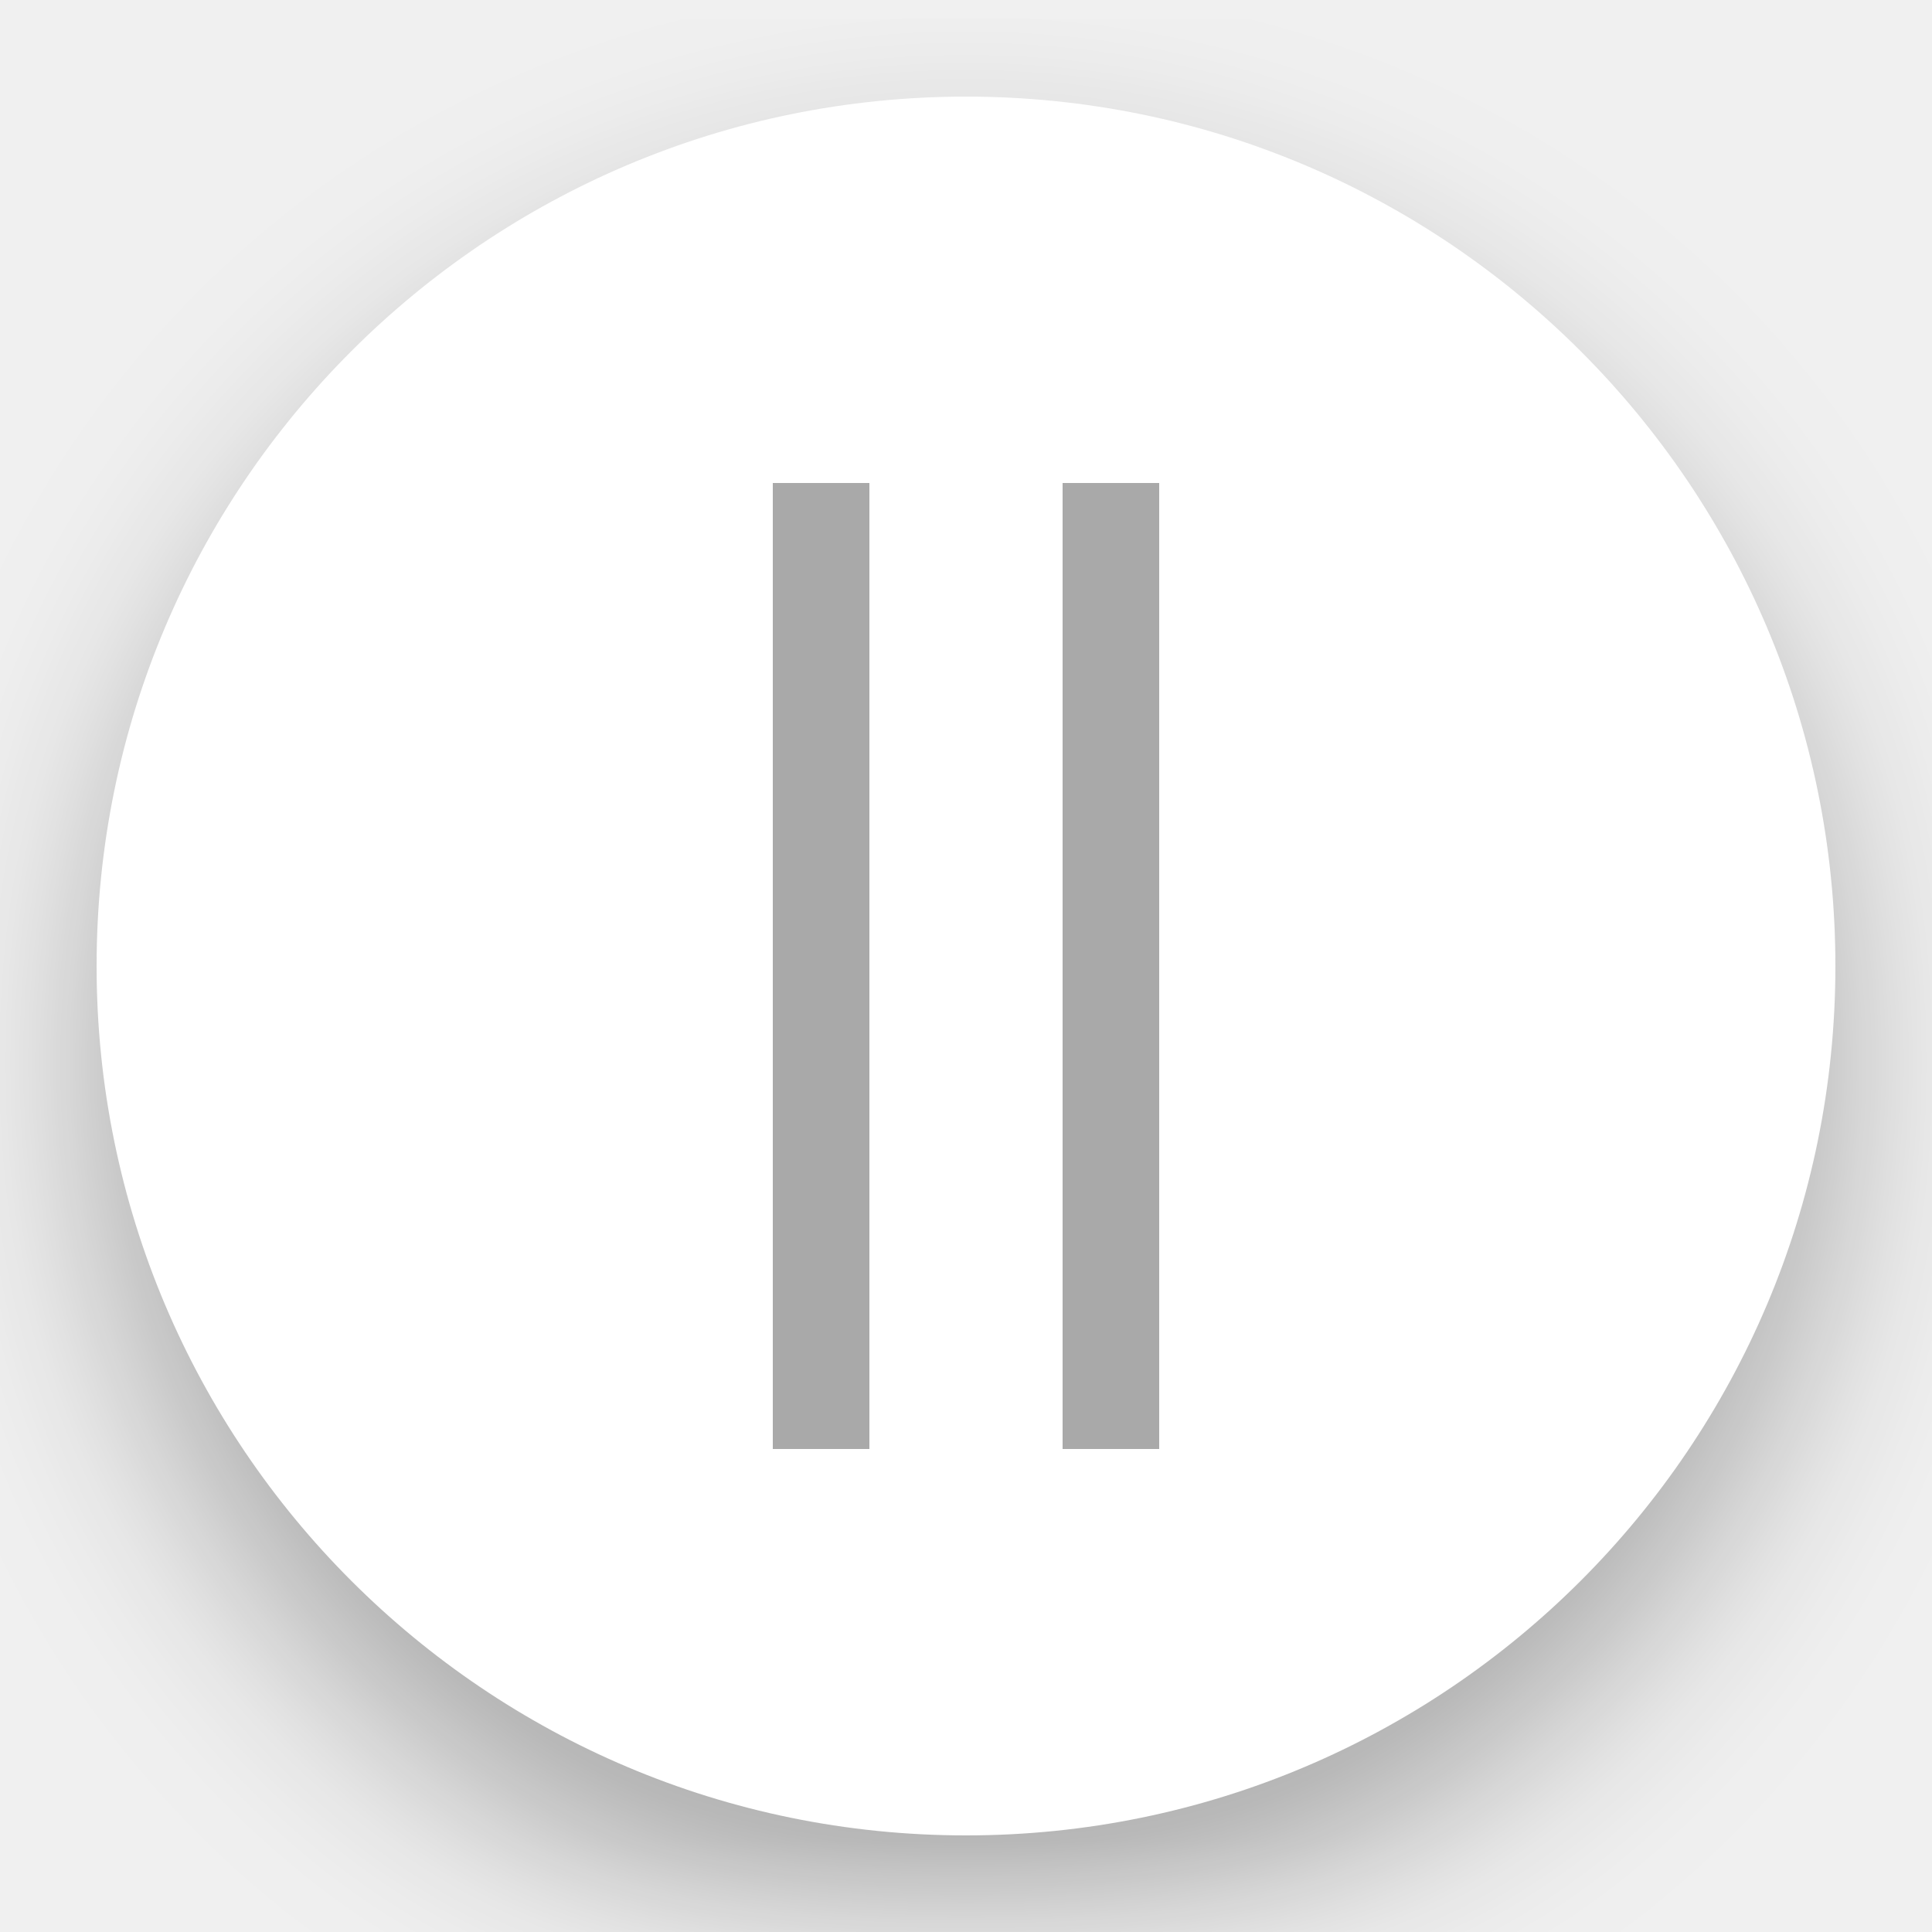
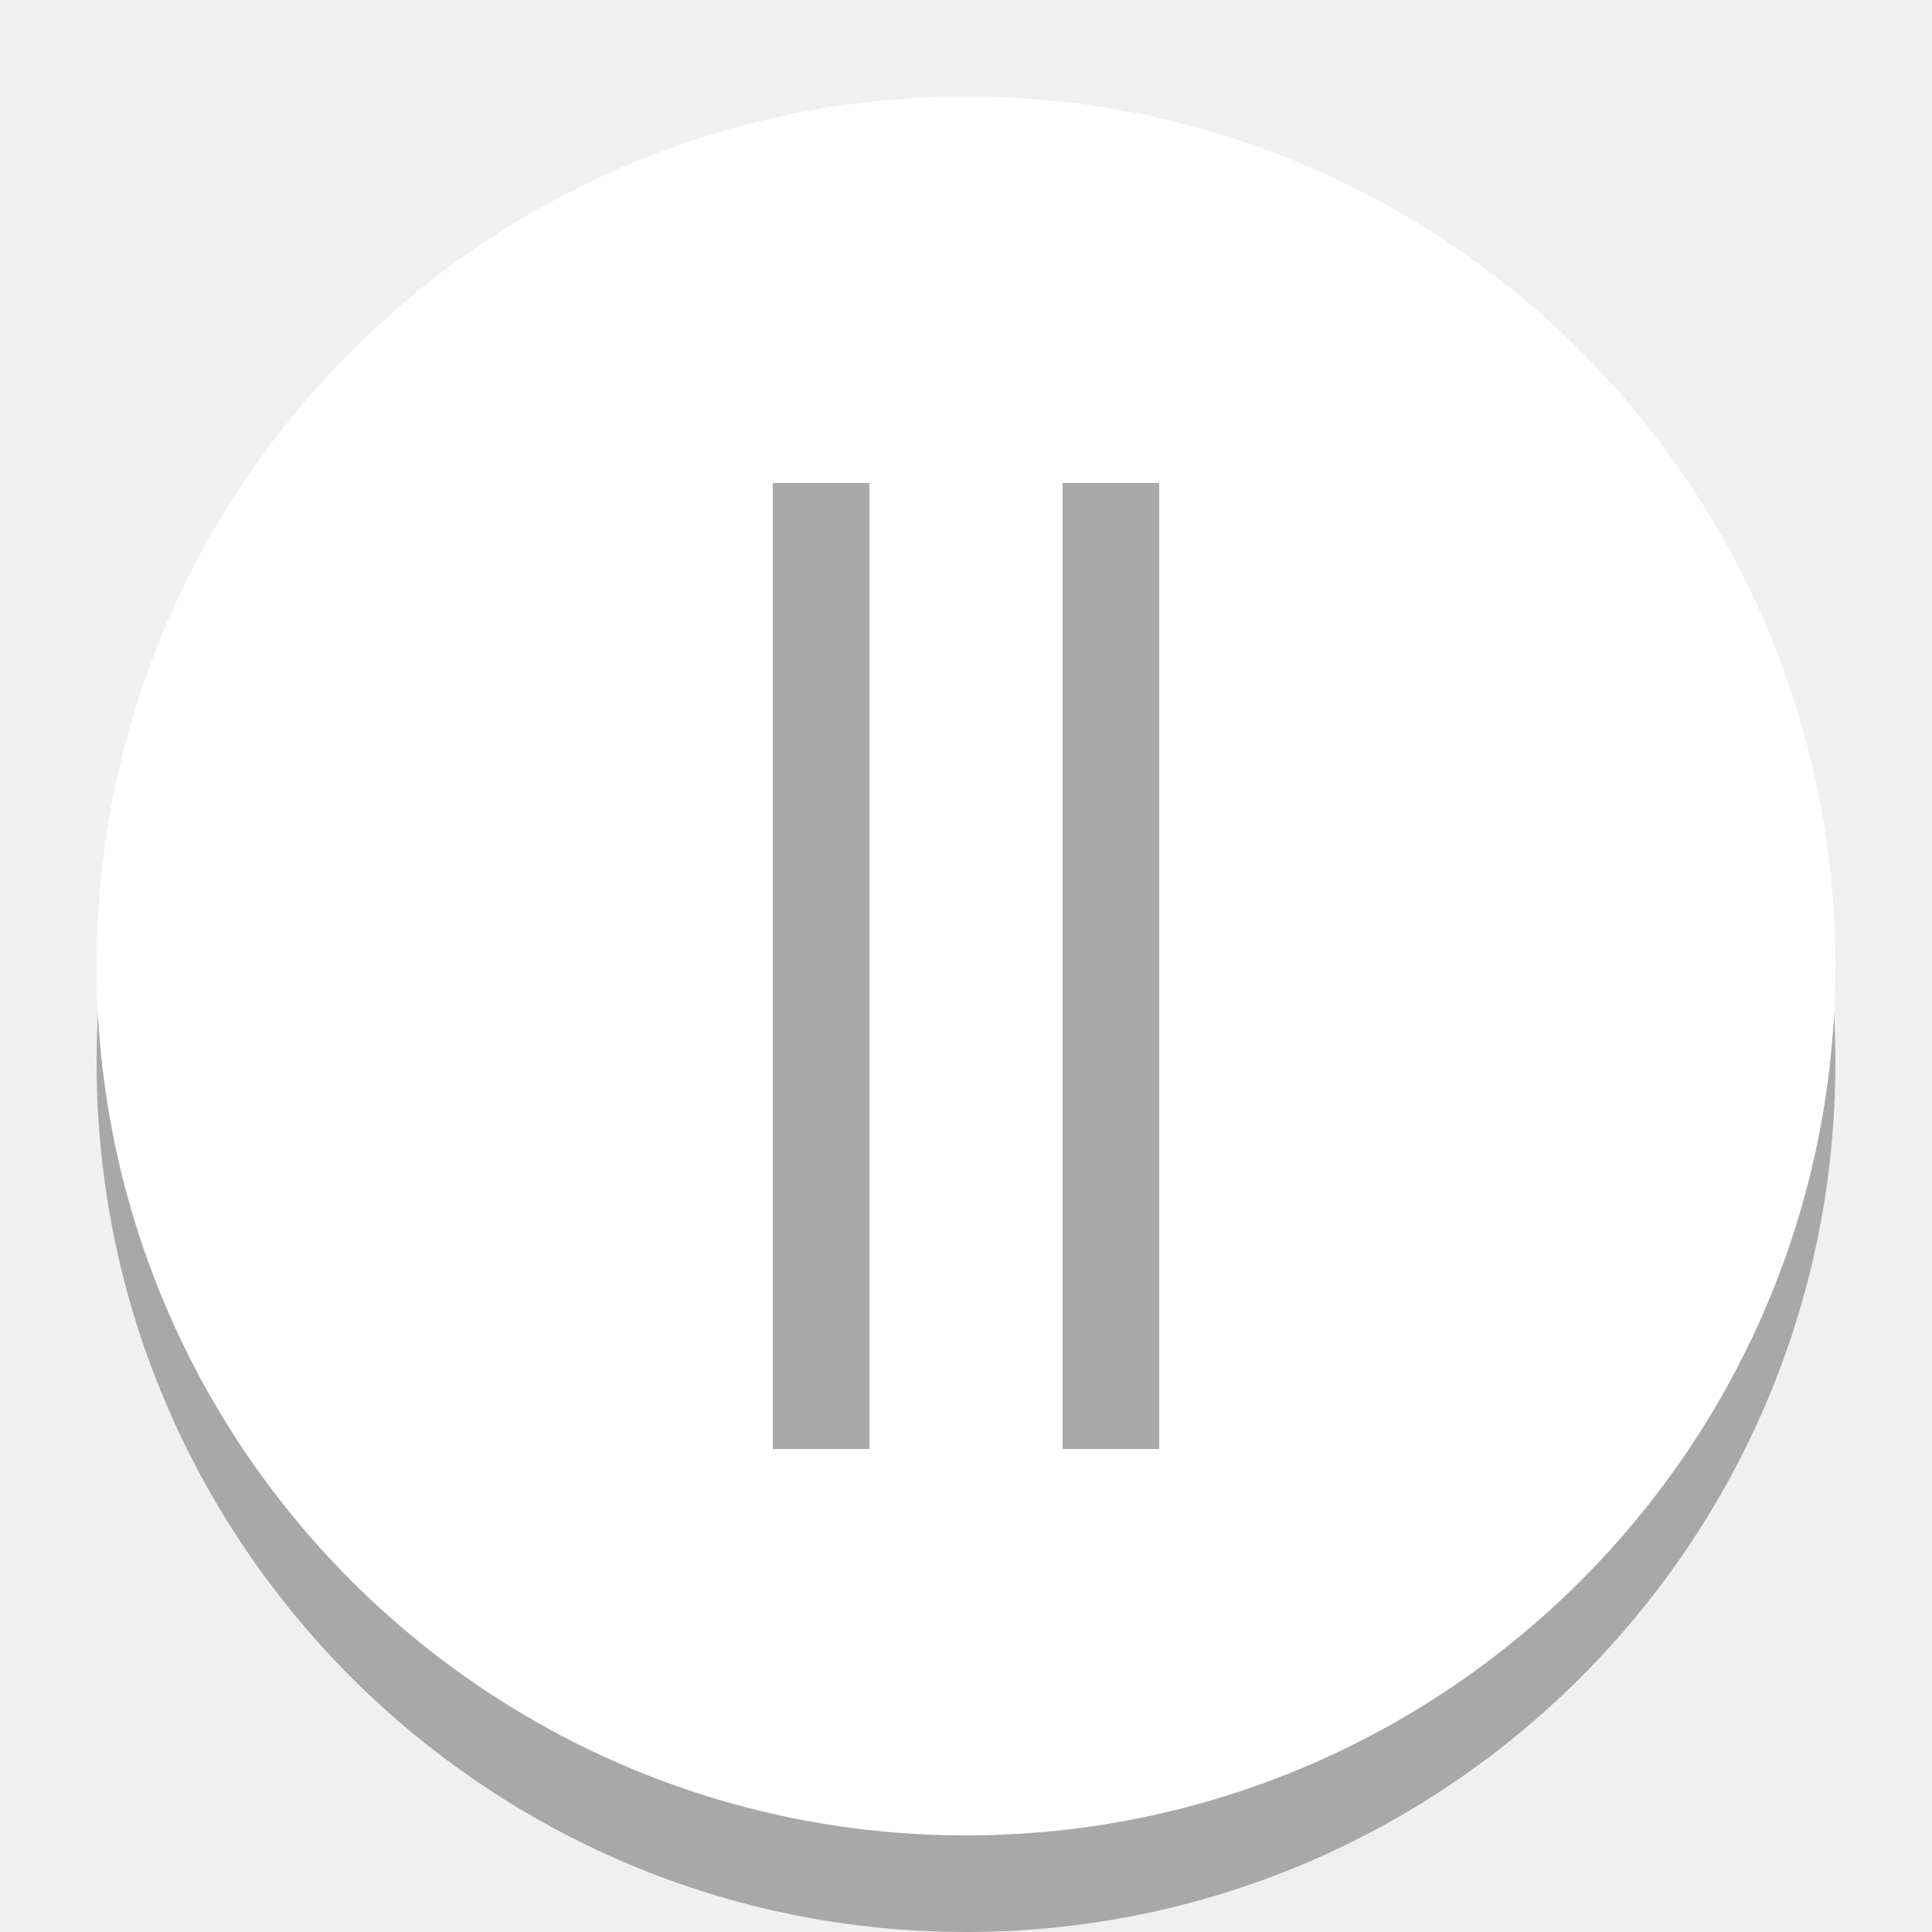
<svg xmlns="http://www.w3.org/2000/svg" version="1.1" width="20px" height="20px" viewBox="0 0 20 20">
  <defs>
    <filter id="f1">
      <feGaussianBlur in="SourceGraphic" stdDeviation="1" />
    </filter>
  </defs>
-   <circle cx="10" cy="11" fill="#000000" opacity="0.3" r="9" filter="url(#f1)" />
+   <circle cx="10" cy="11" fill="#000000" opacity="0.3" r="9" filter="api_url(#f1)" />
  <circle cx="10" cy="10" fill="#ffffff" r="9" />
  <line x1="8.5" y1="5" x2="8.5" y2="15" stroke="#A9A9A9" />
  <line x1="11.5" y1="5" x2="11.5" y2="15" stroke="#A9A9A9" />
</svg>
